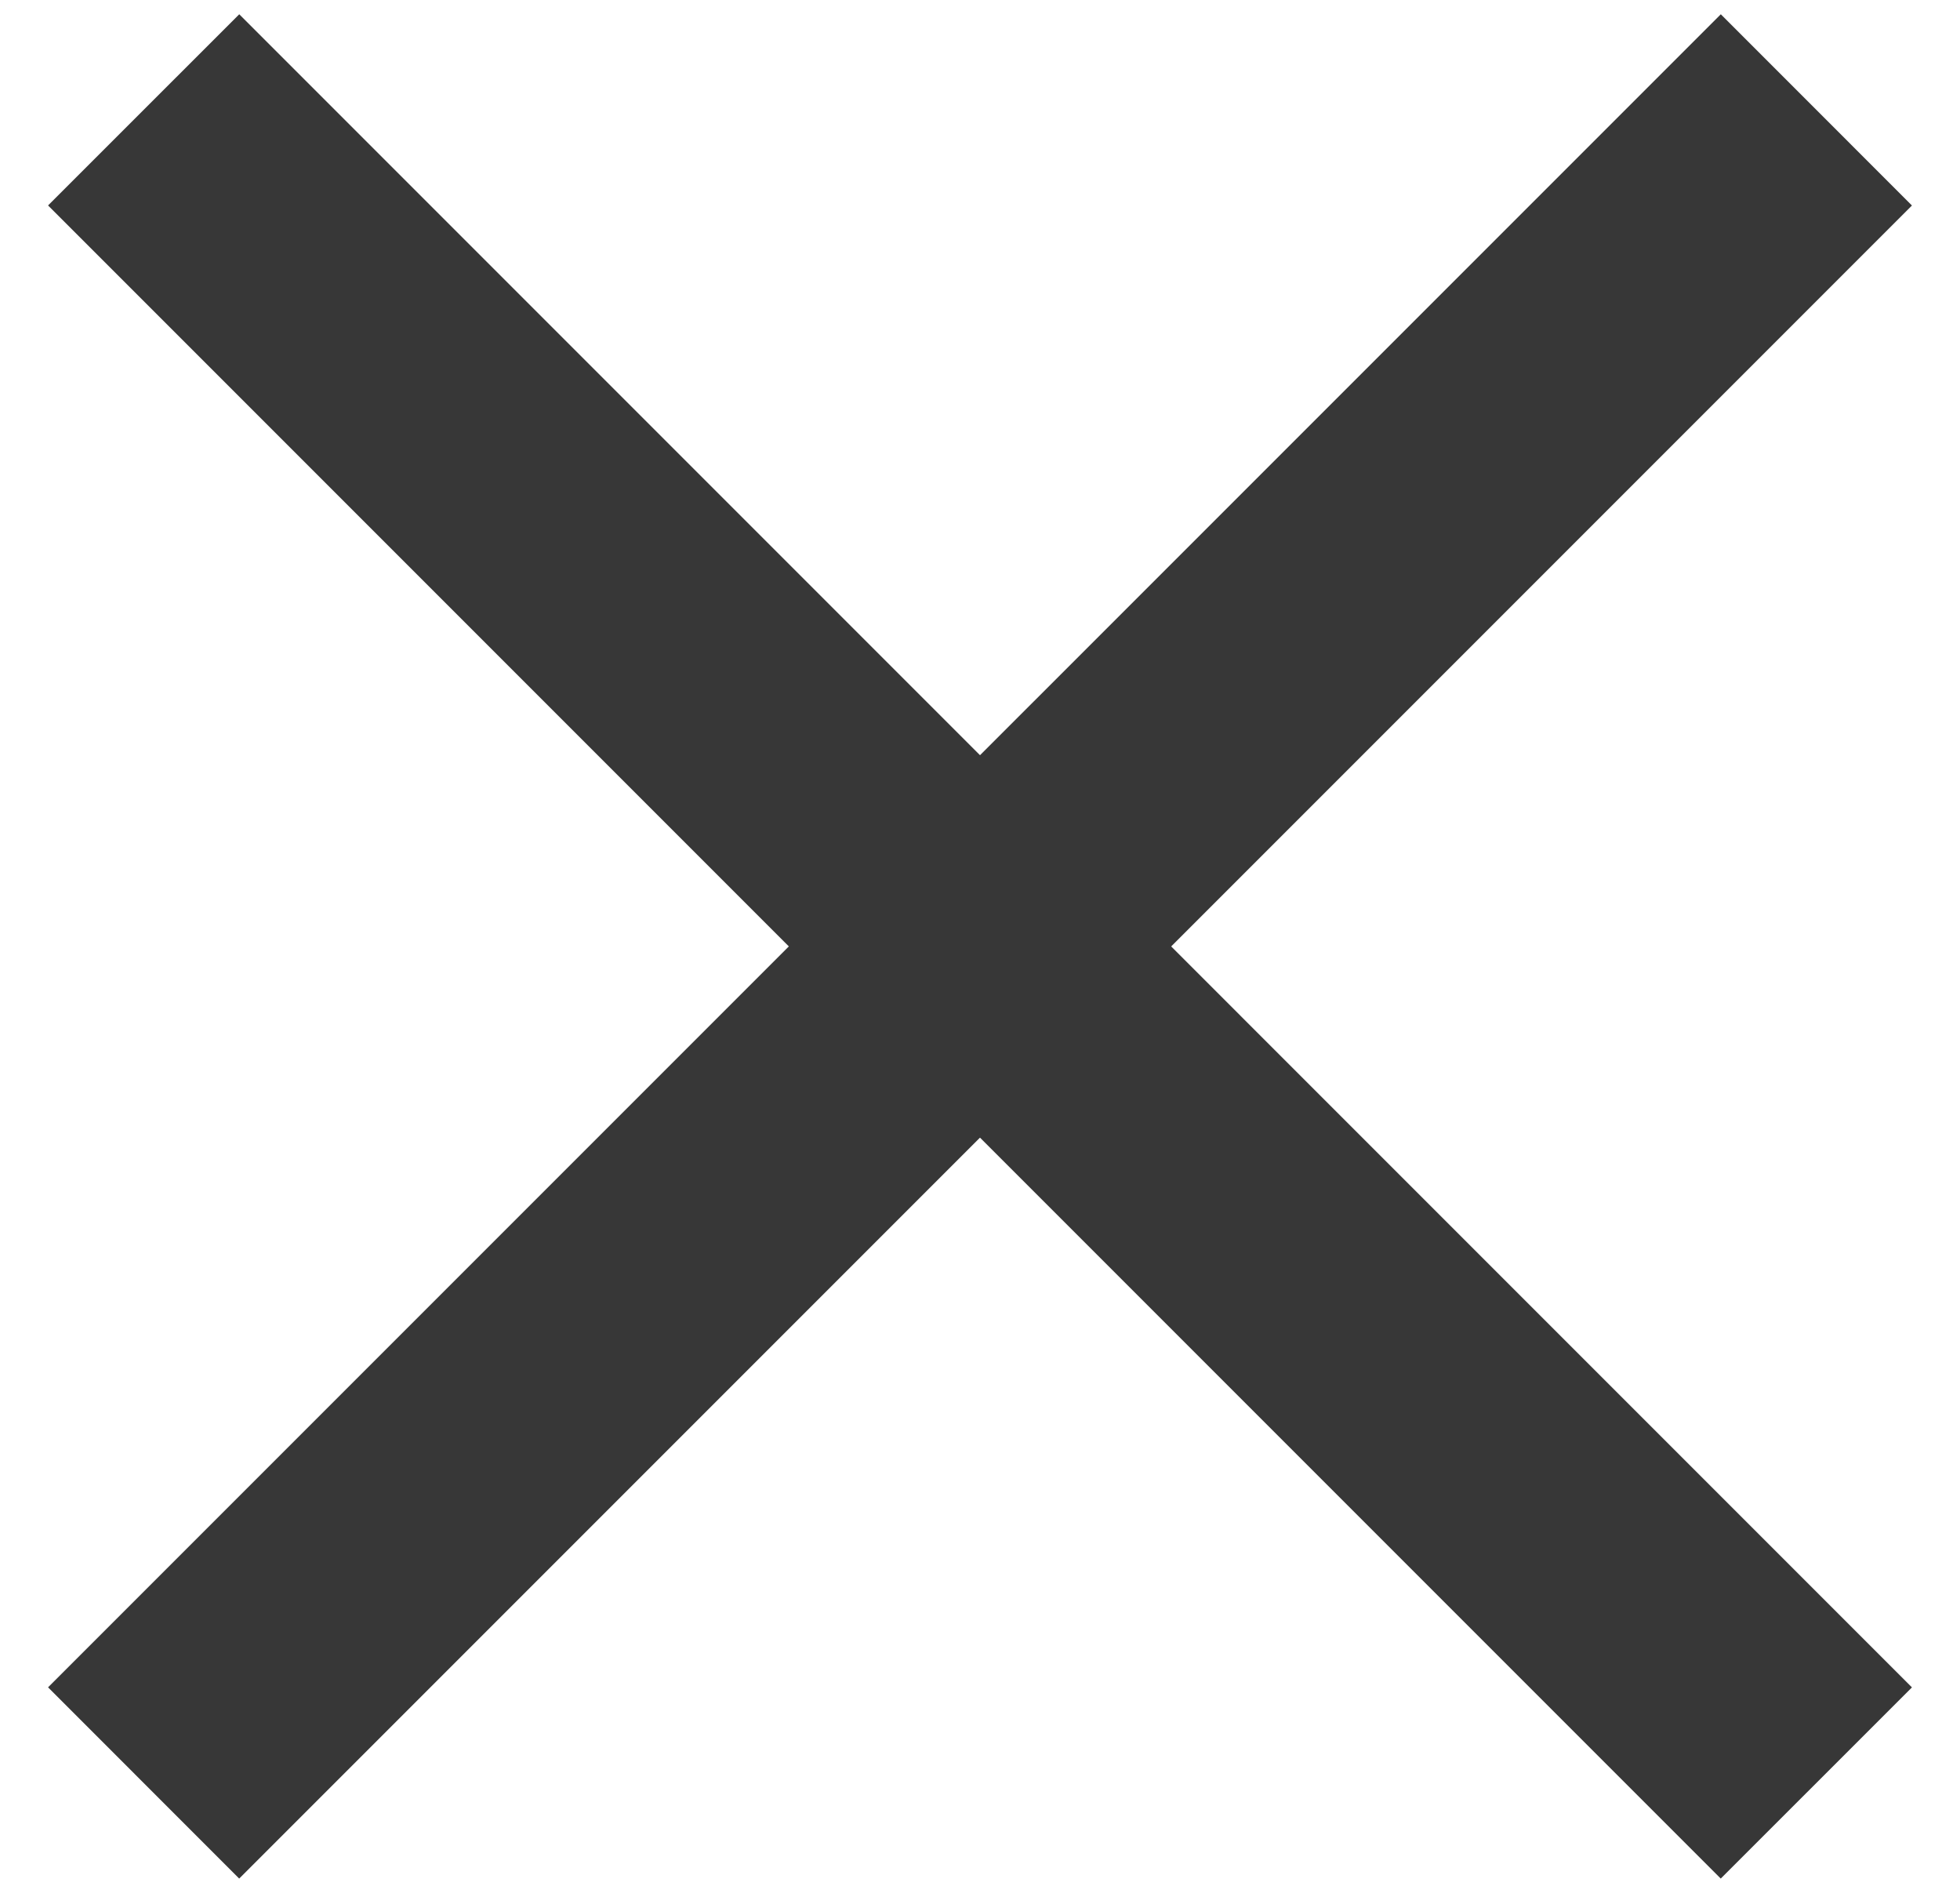
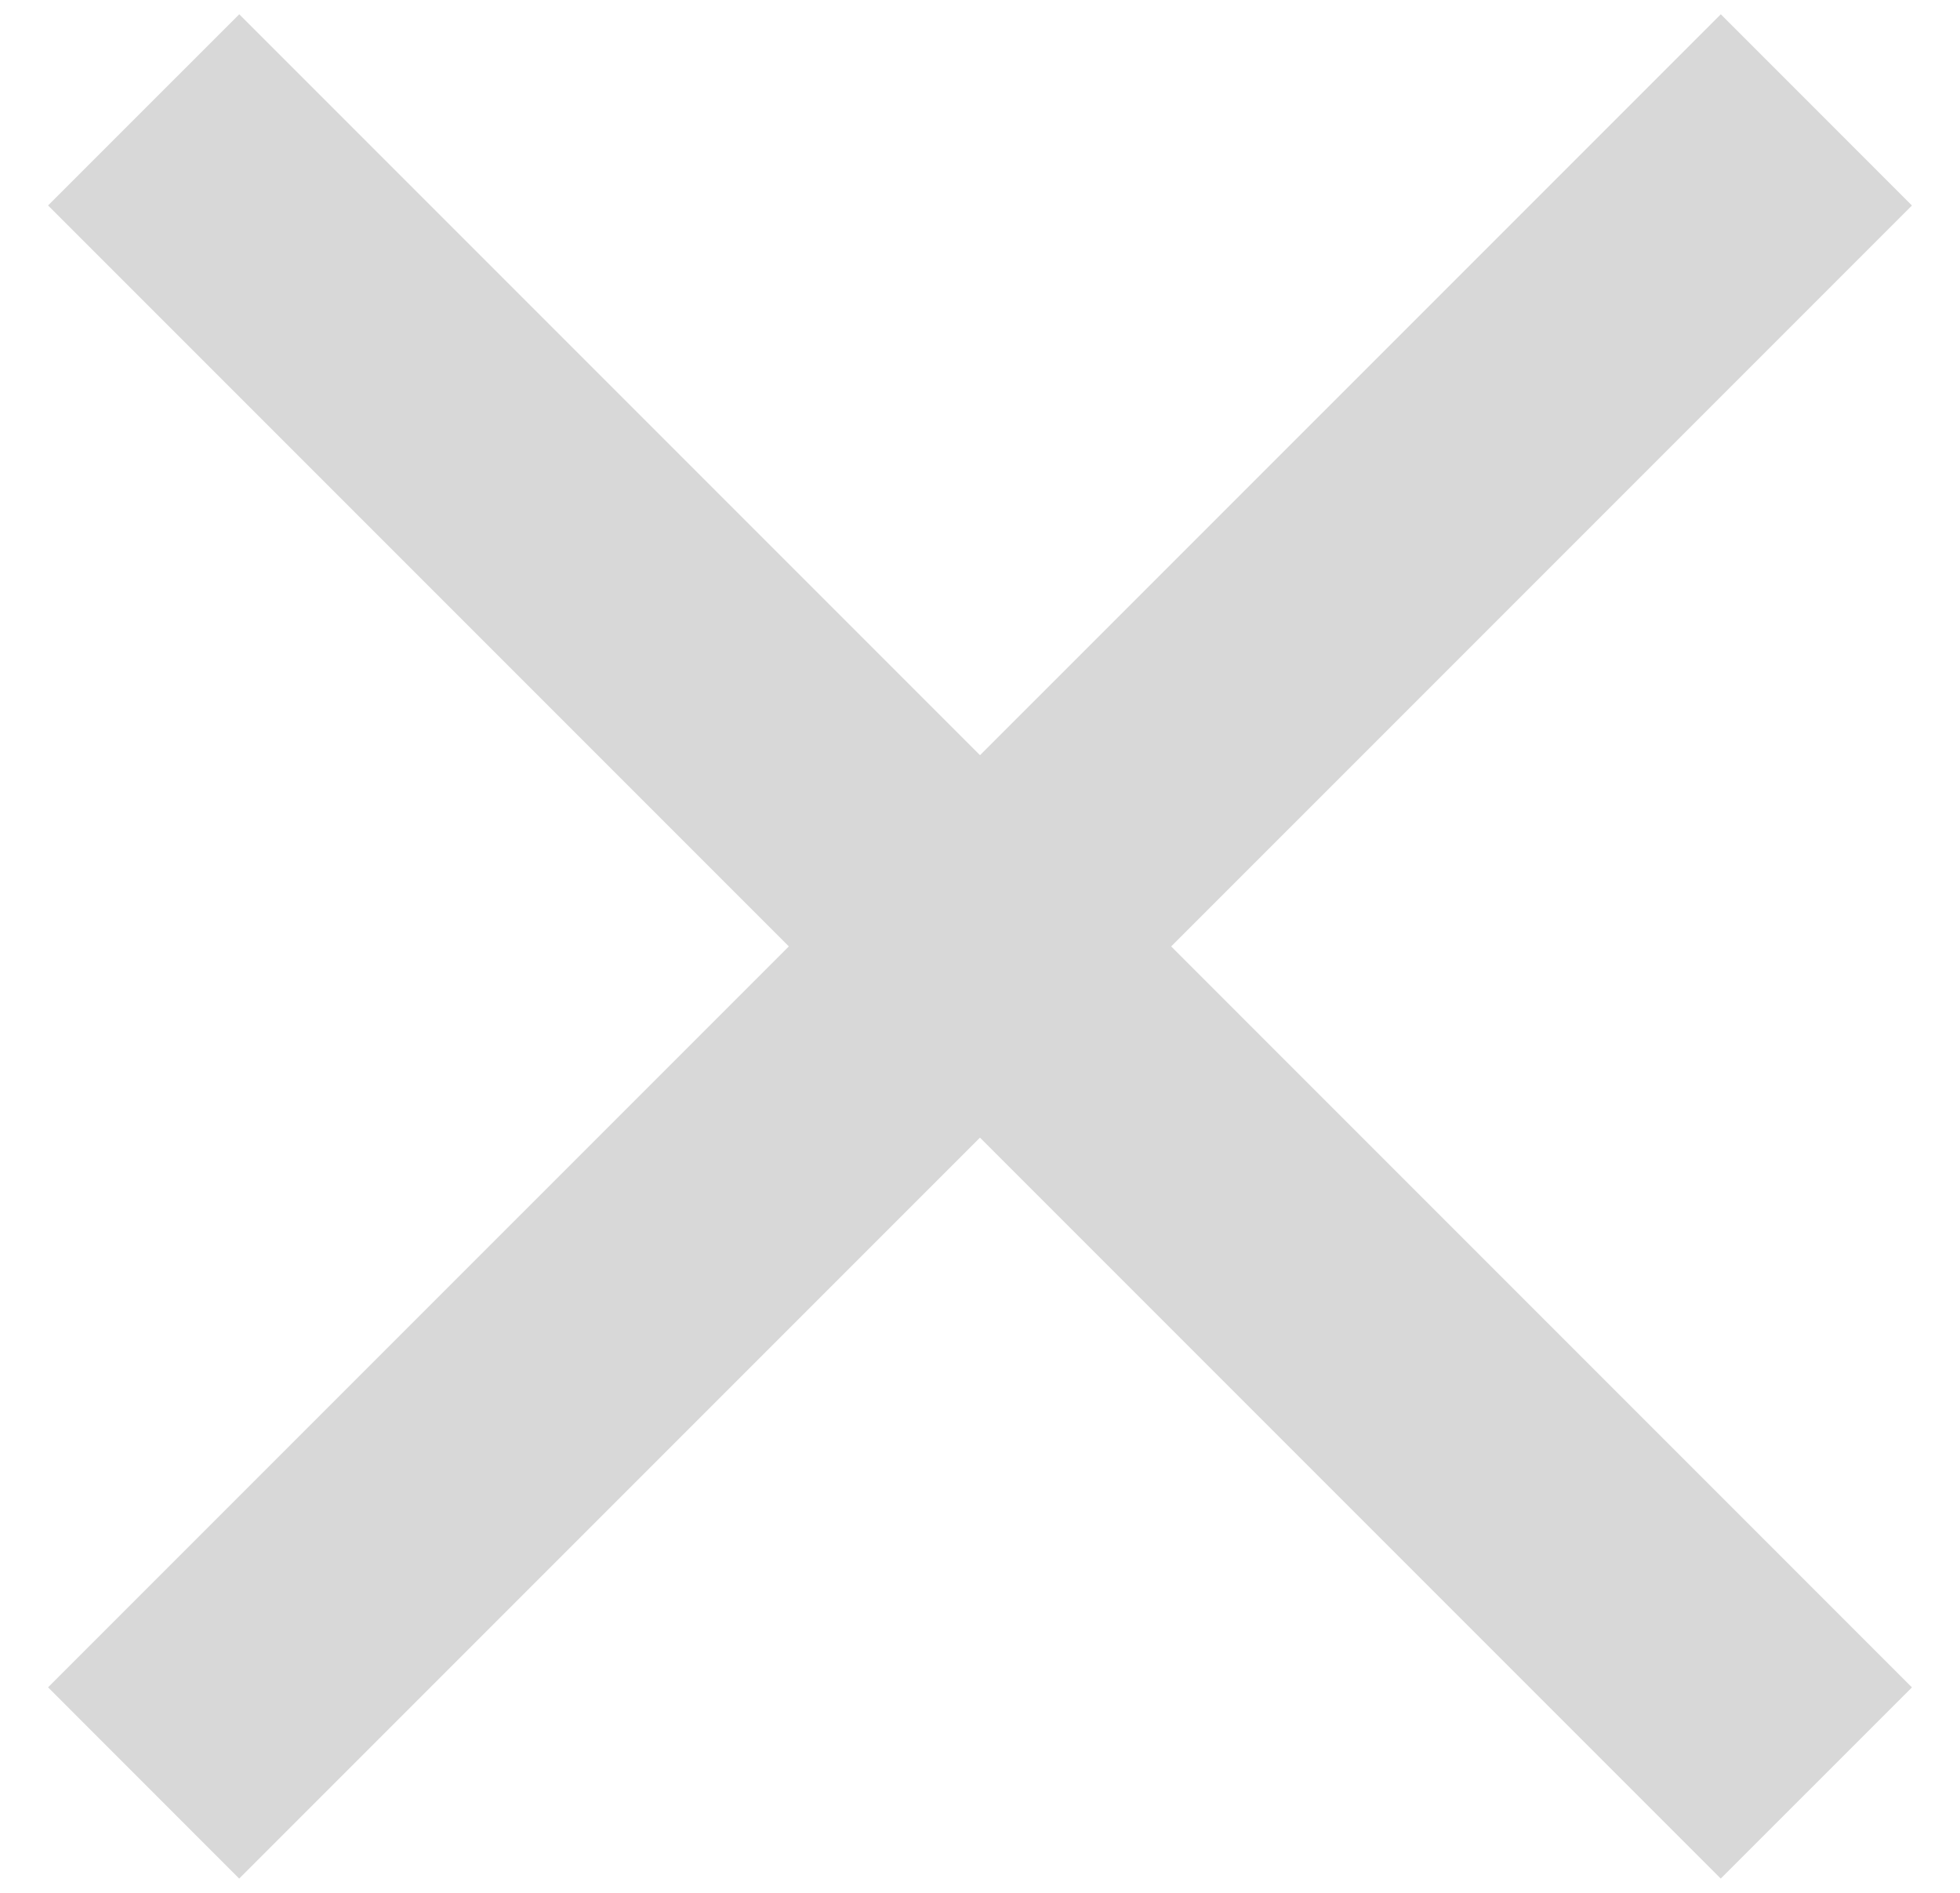
<svg xmlns="http://www.w3.org/2000/svg" width="29" height="28" viewBox="0 0 29 28">
-   <g fill="#373737" fill-rule="evenodd">
+   <g fill="#D8D8D8" fill-rule="evenodd">
    <path d="M3.54.211l24.749 24.75-2.829 2.828L.711 3.039z" />
    <path d="M.711 24.96L25.461.211l2.828 2.829-24.75 24.749z" />
  </g>
</svg>
